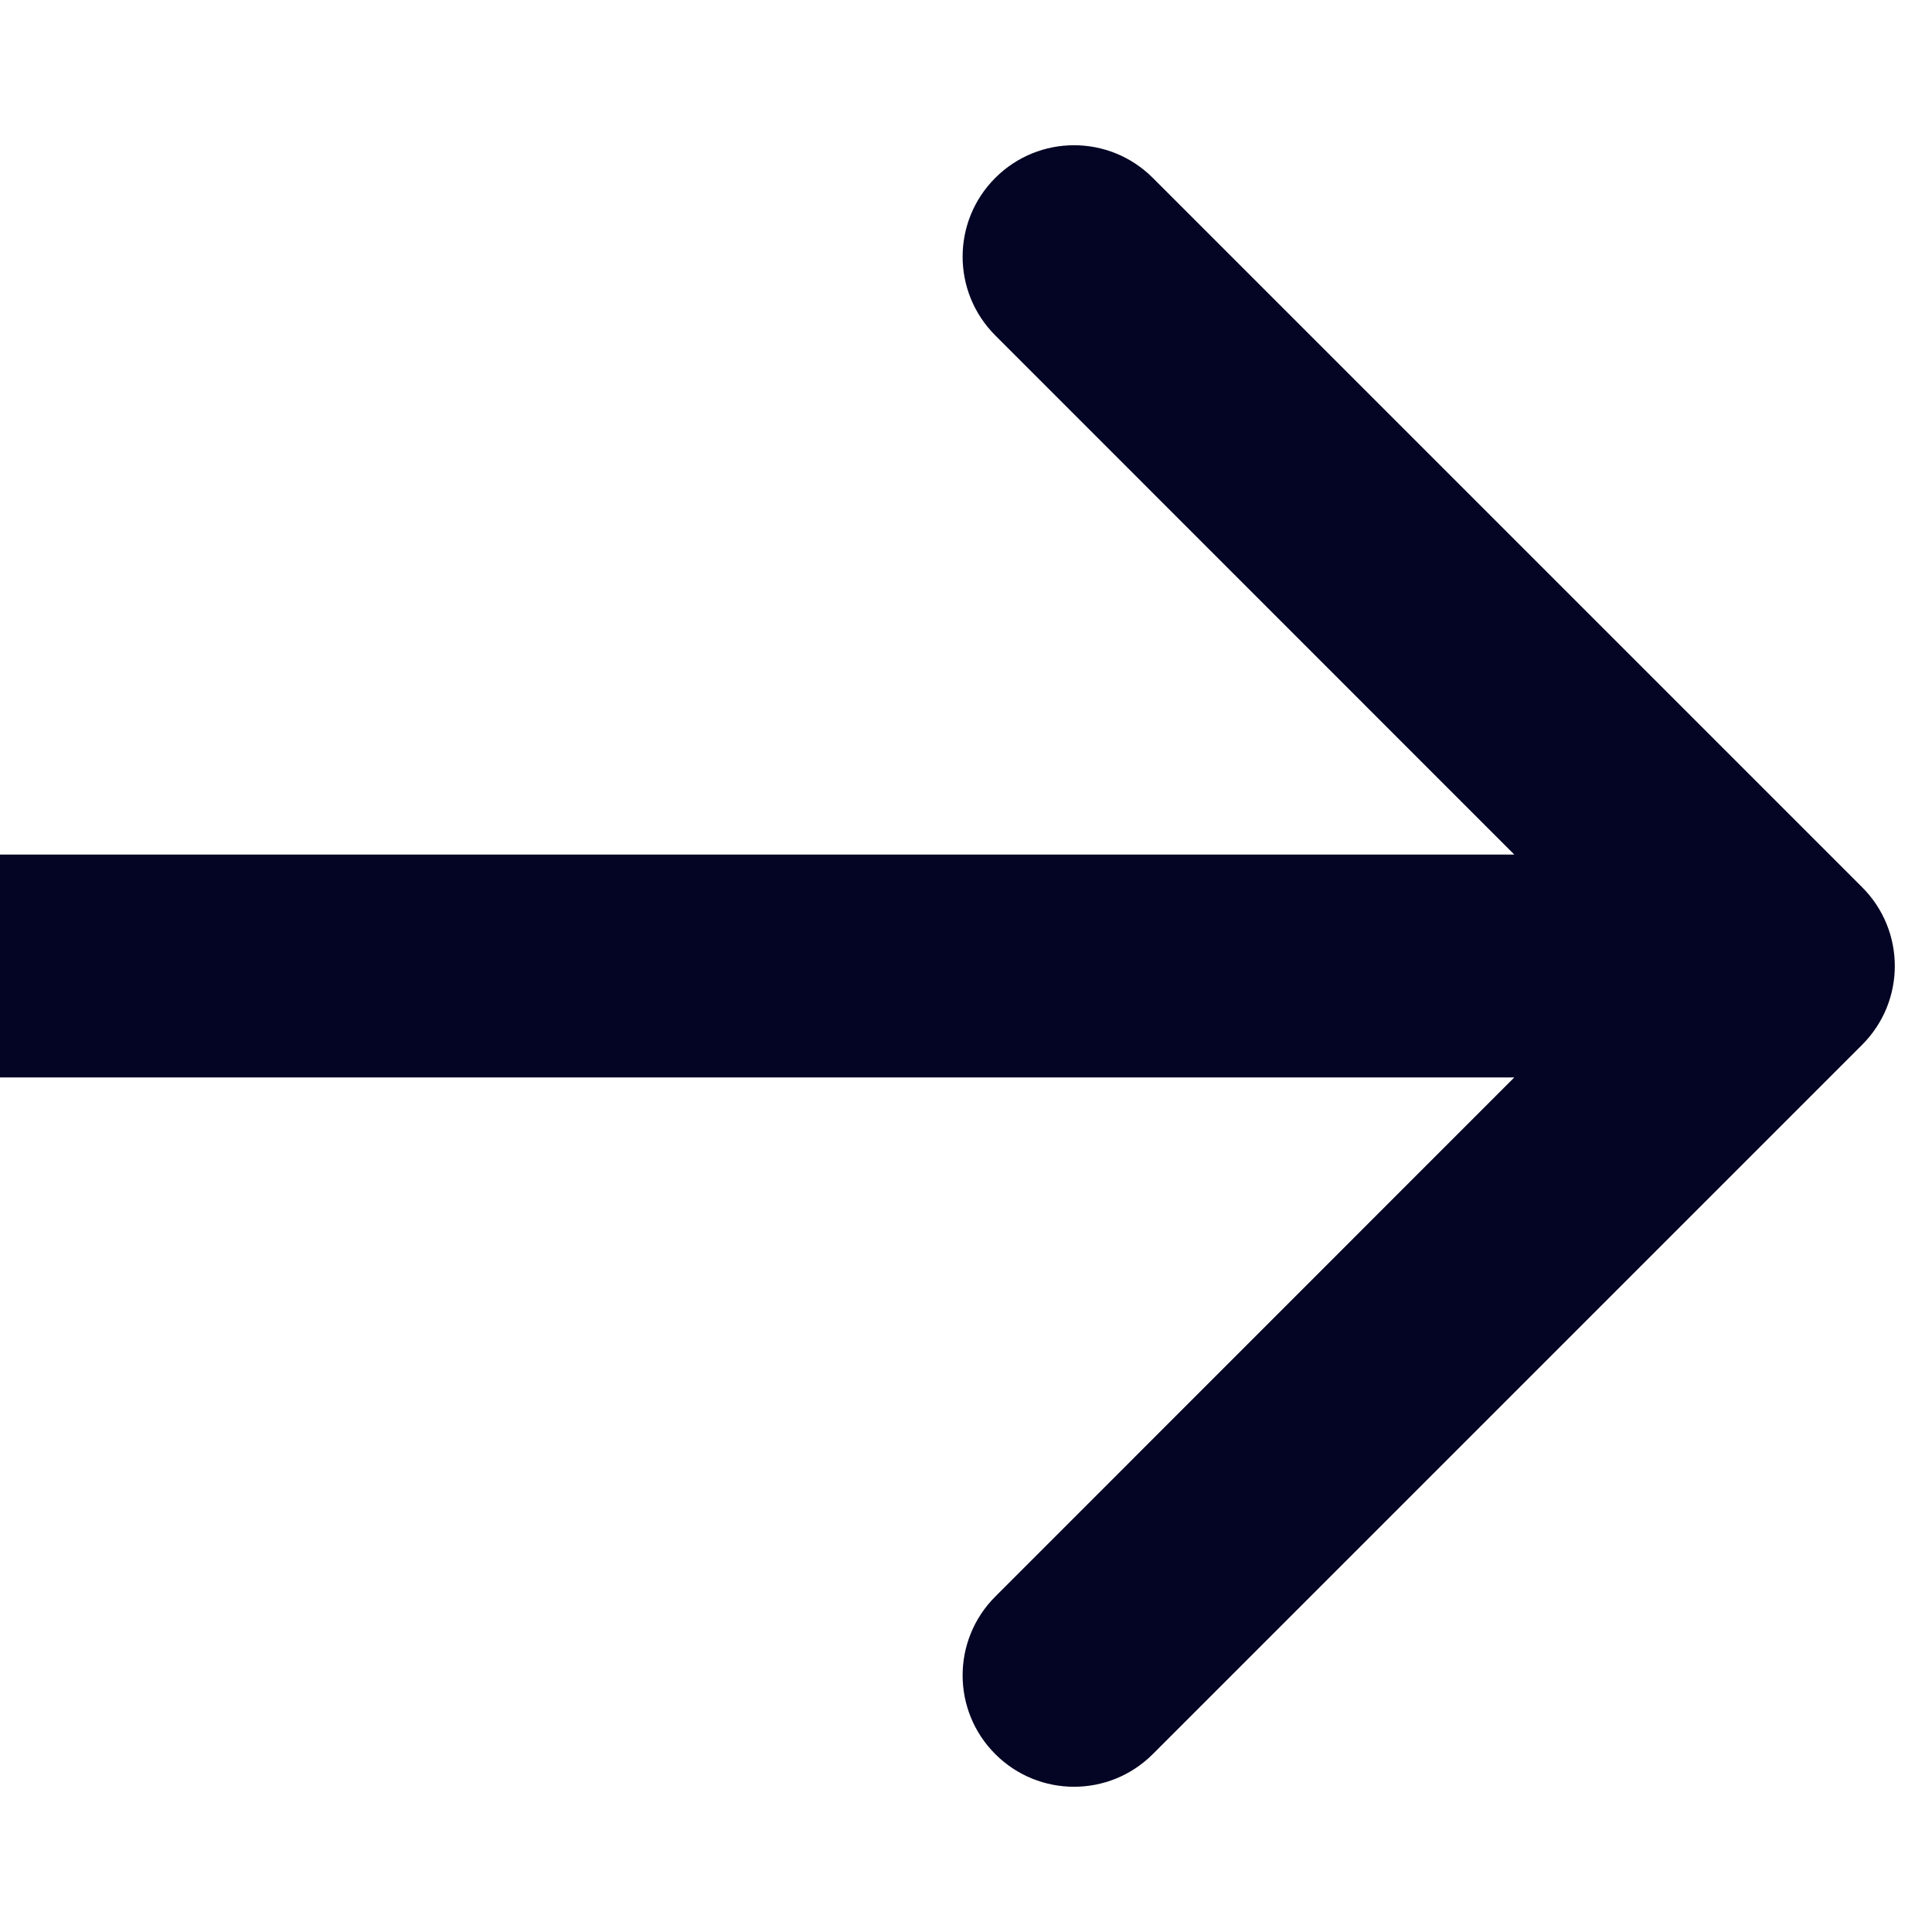
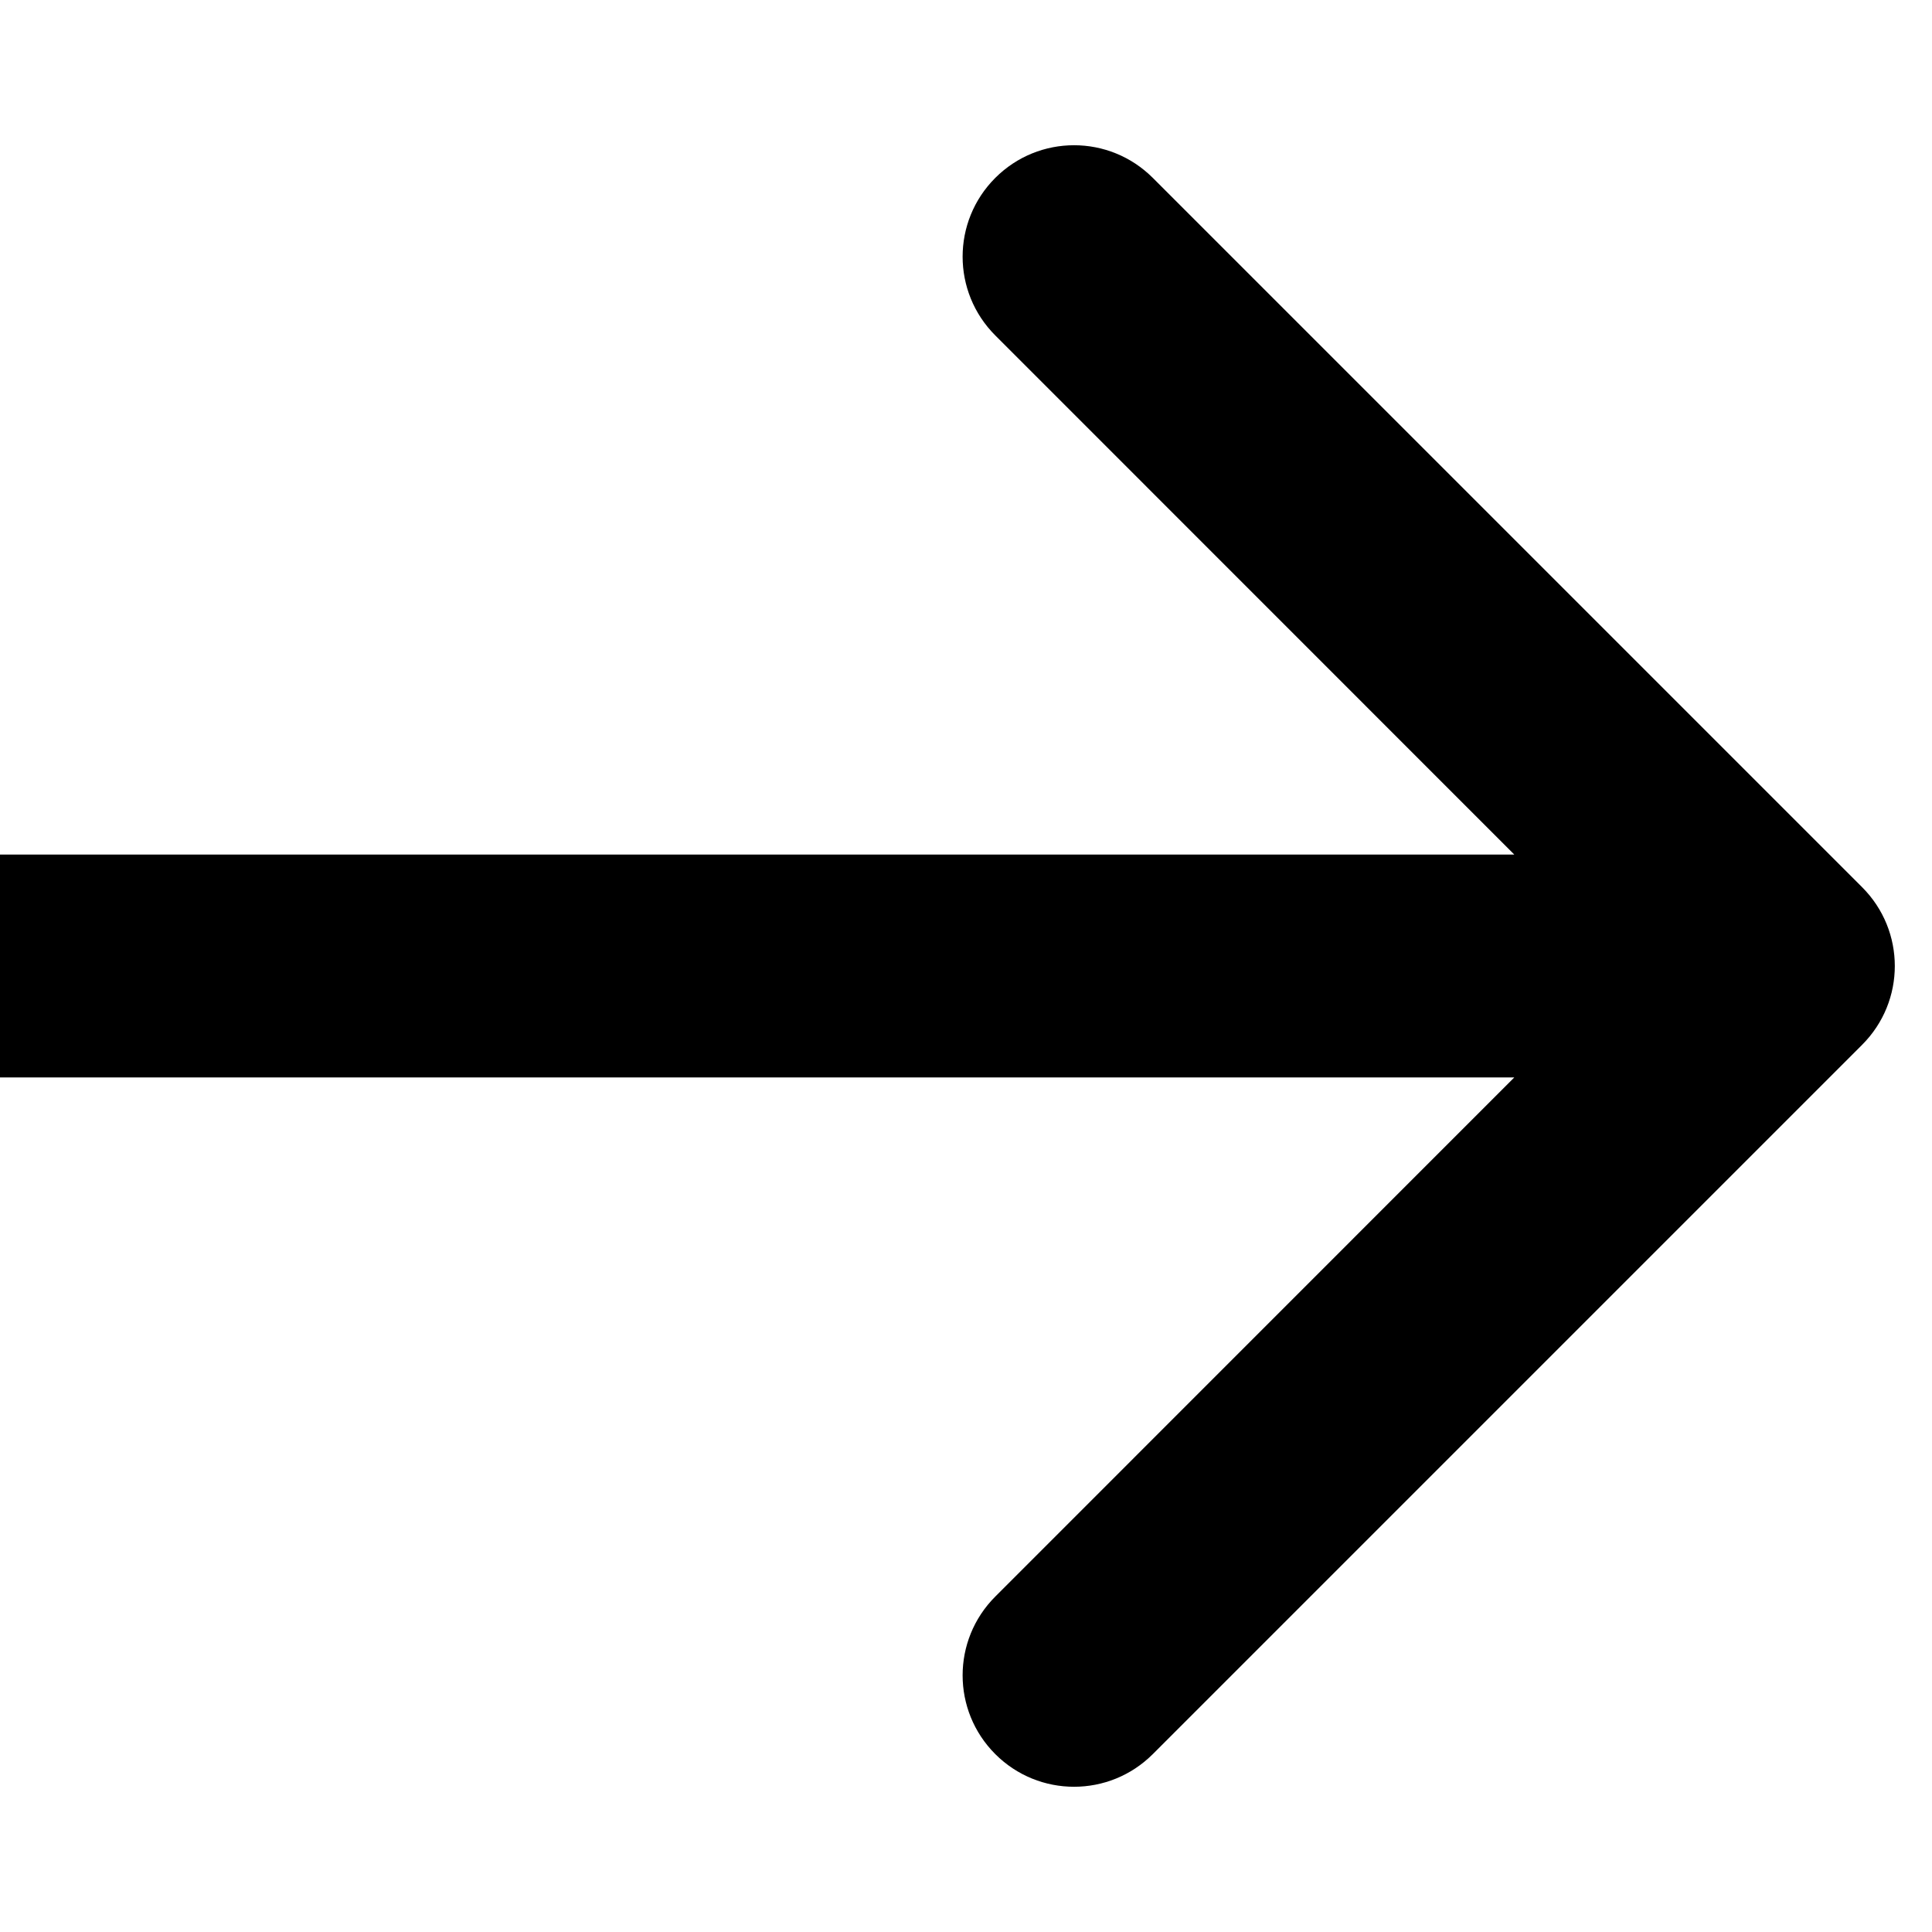
- <svg xmlns="http://www.w3.org/2000/svg" width="13" height="13" viewBox="0 0 13 13" fill="none">
-   <path d="M12.53 7.03C12.823 6.737 12.823 6.263 12.53 5.97L7.757 1.197C7.464 0.904 6.99 0.904 6.697 1.197C6.404 1.49 6.404 1.964 6.697 2.257L10.939 6.5L6.697 10.743C6.404 11.036 6.404 11.51 6.697 11.803C6.99 12.096 7.464 12.096 7.757 11.803L12.53 7.03ZM0 7.25H12V5.75H0V7.25Z" fill="#040524" />
+ <svg xmlns="http://www.w3.org/2000/svg" width="13" height="13" viewBox="0 0 13 13" fill="">
+   <path d="M12.53 7.03C12.823 6.737 12.823 6.263 12.53 5.97L7.757 1.197C7.464 0.904 6.99 0.904 6.697 1.197C6.404 1.49 6.404 1.964 6.697 2.257L10.939 6.5L6.697 10.743C6.404 11.036 6.404 11.51 6.697 11.803C6.99 12.096 7.464 12.096 7.757 11.803L12.53 7.03ZM0 7.25H12V5.75H0V7.25Z" fill="" />
</svg>
